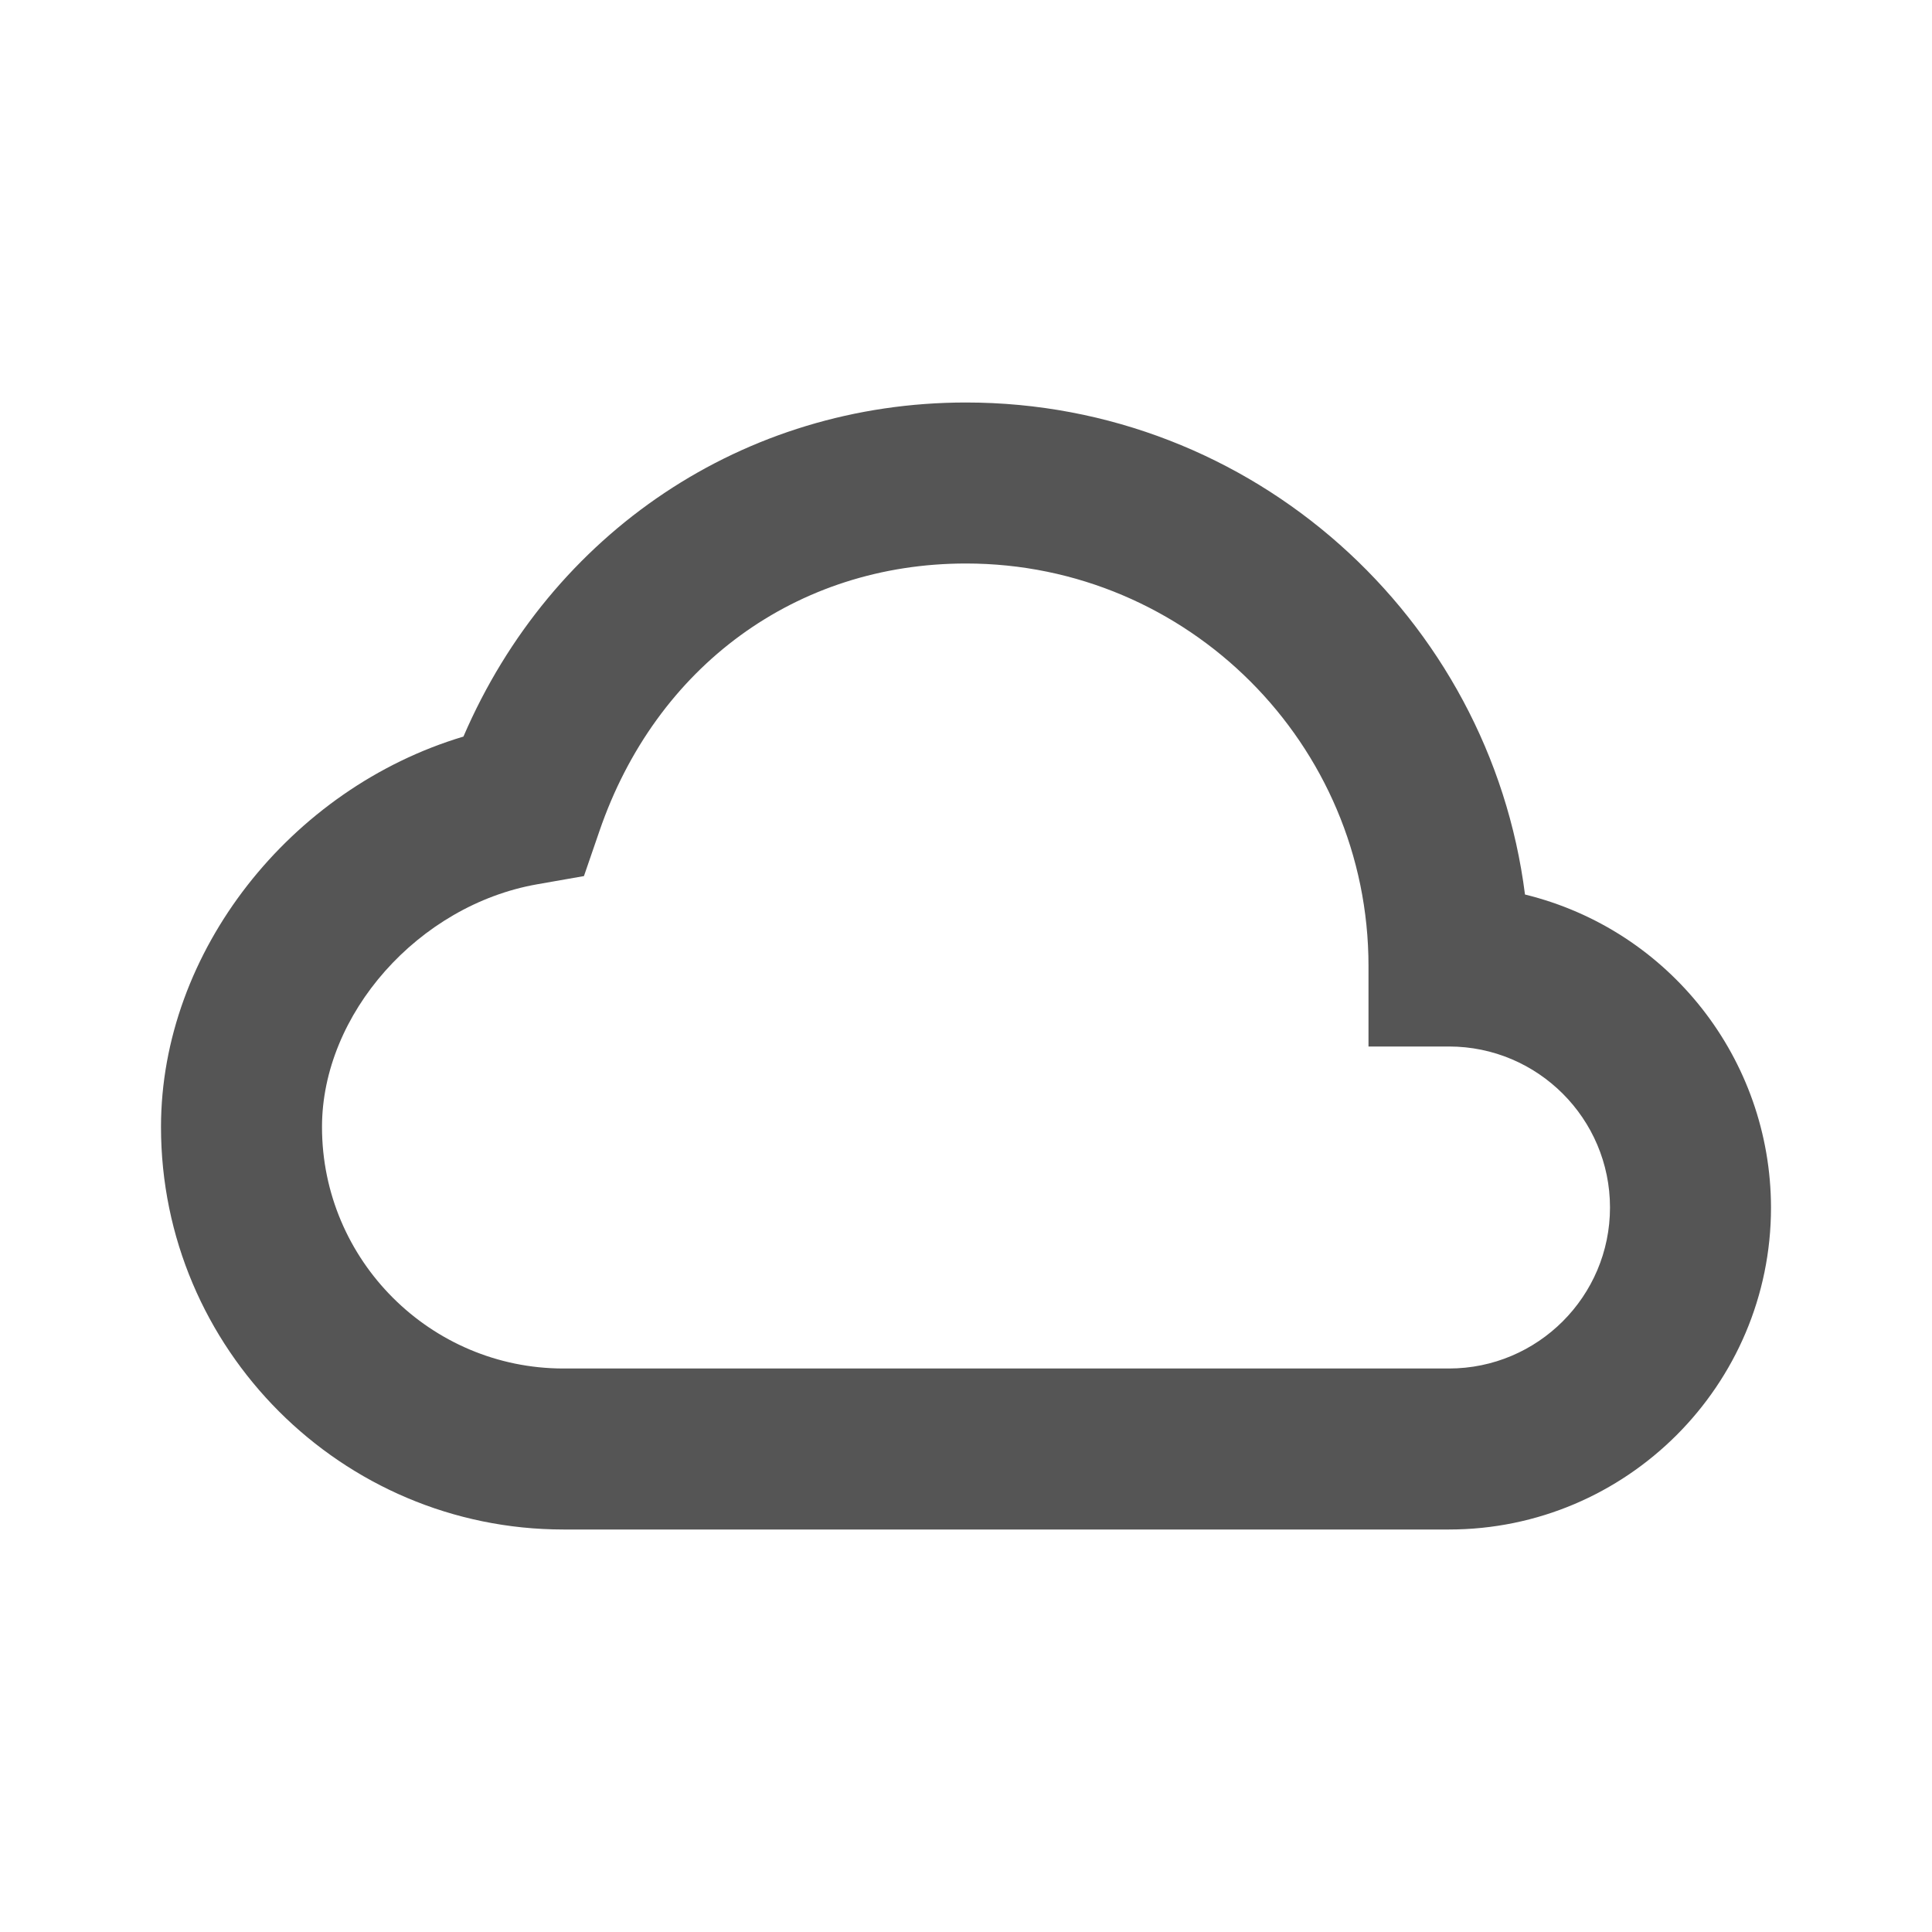
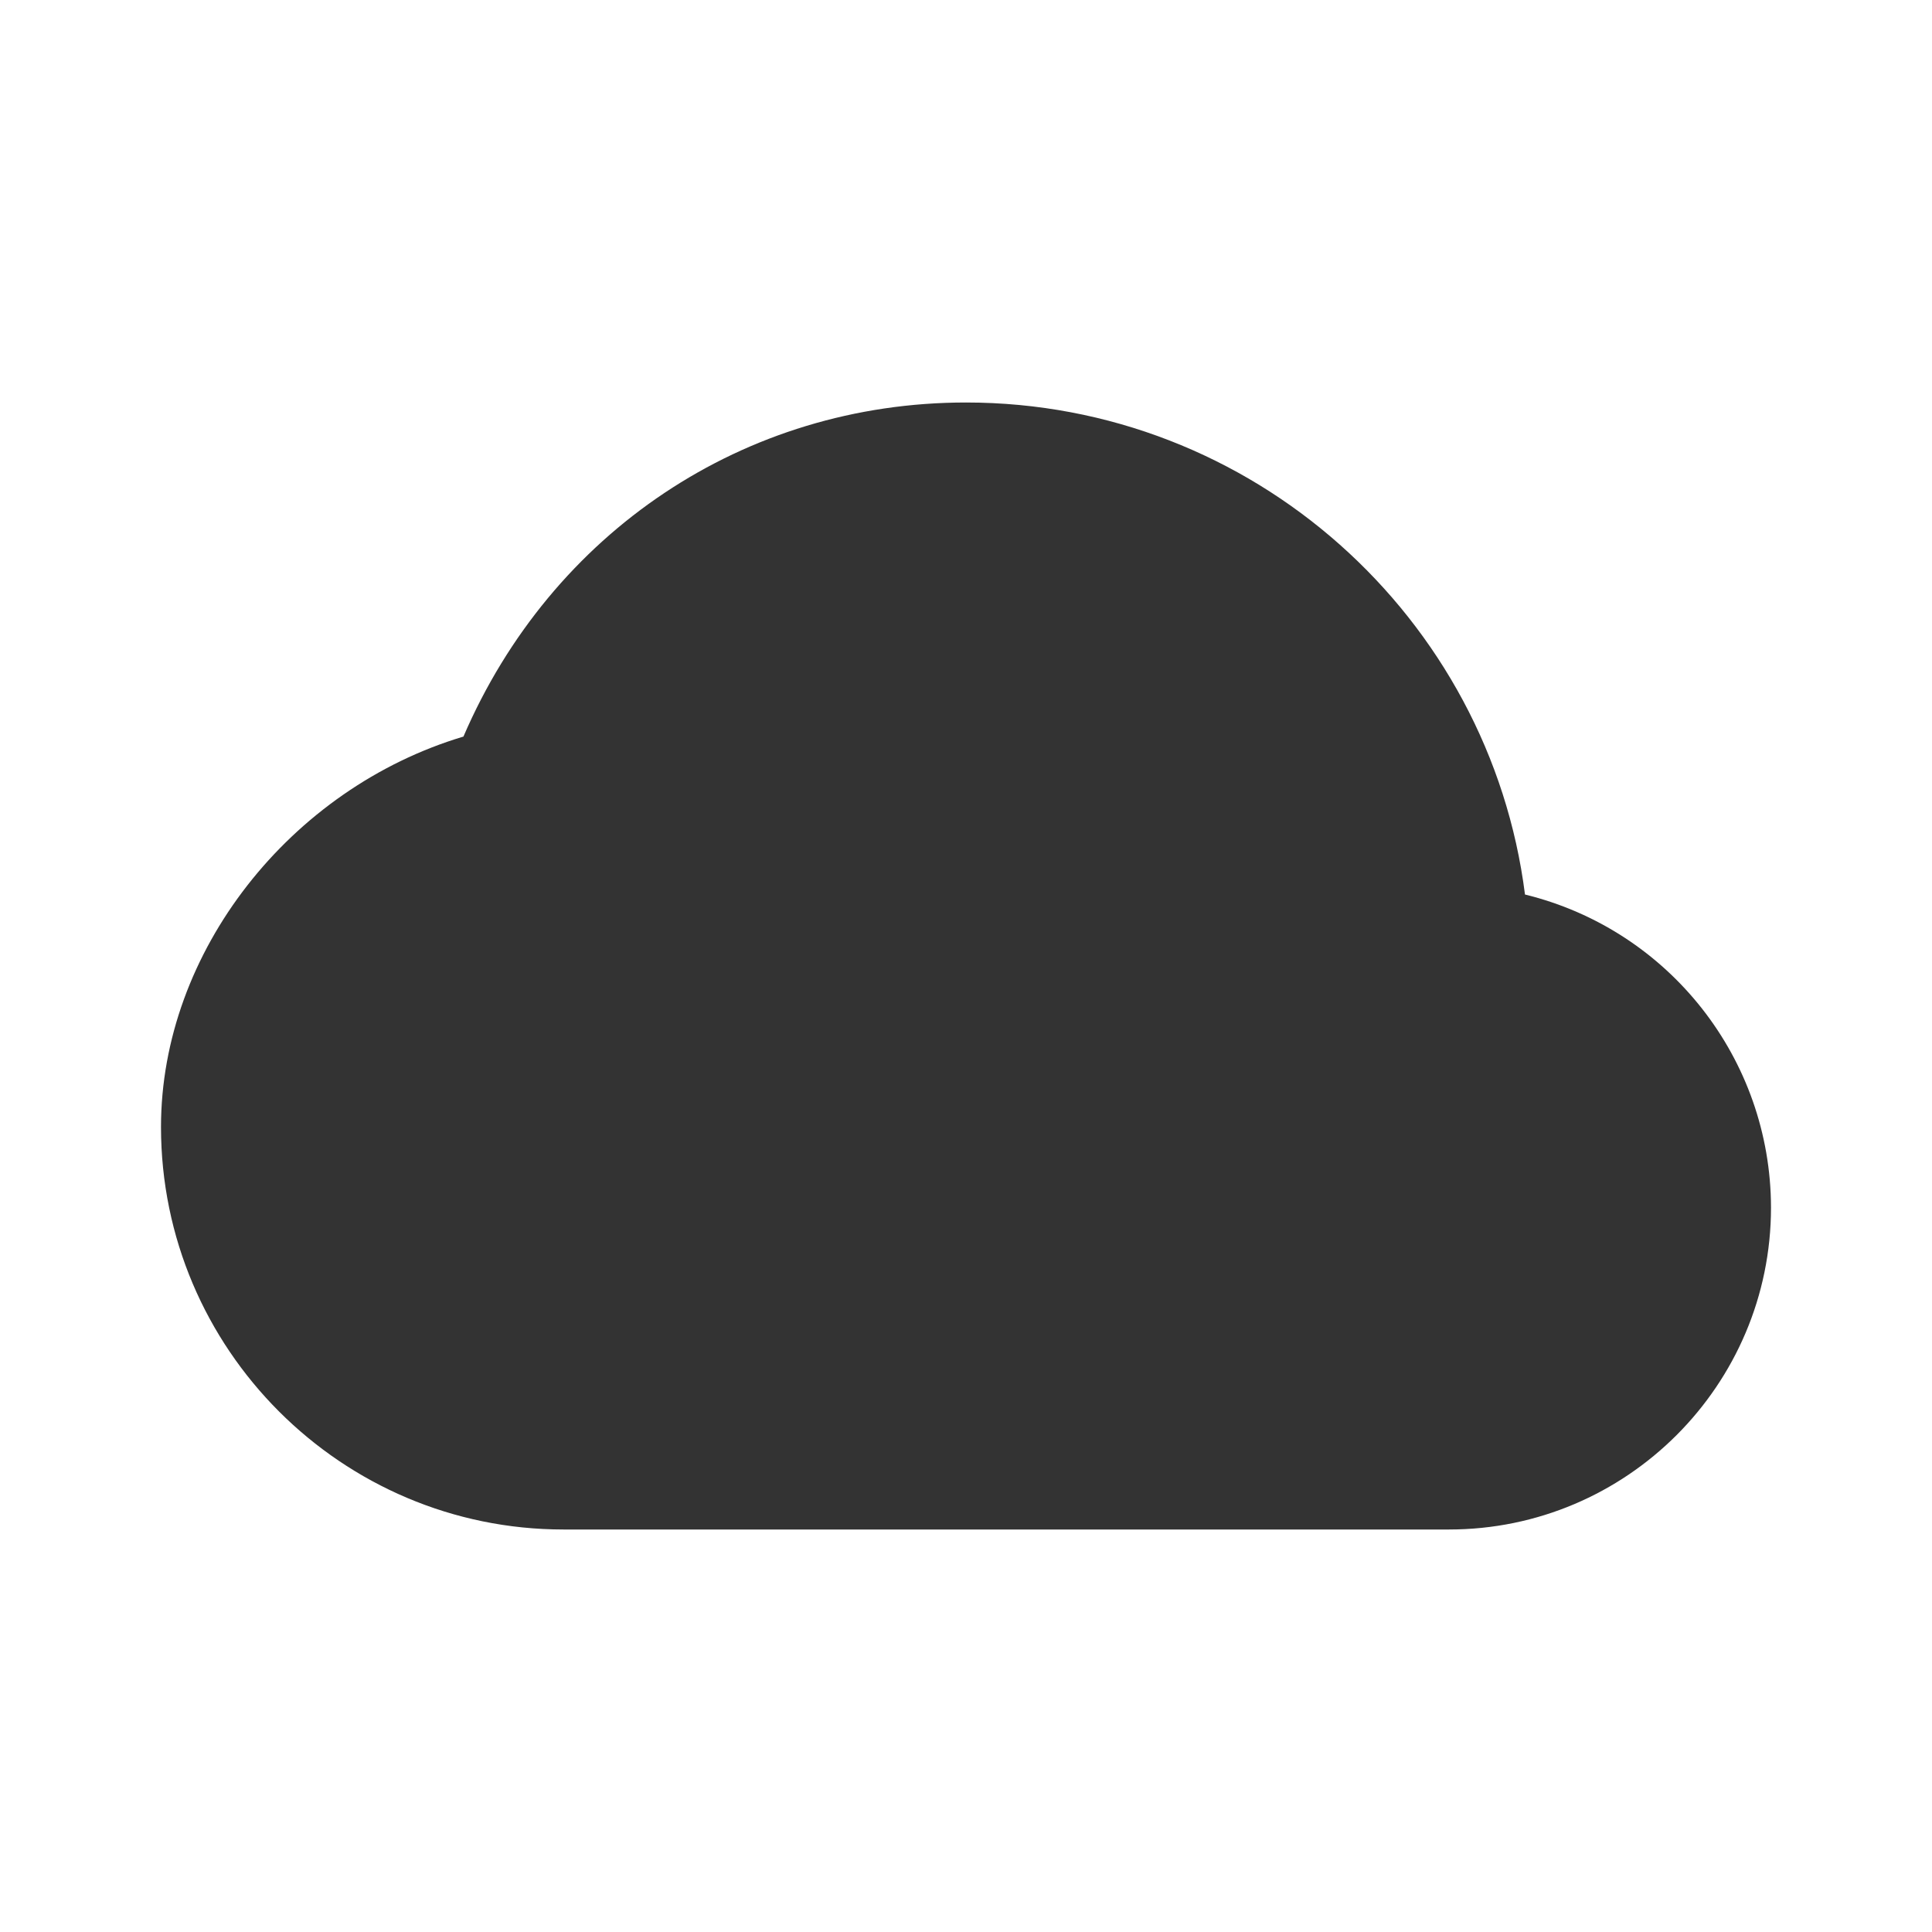
<svg xmlns="http://www.w3.org/2000/svg" viewBox="0 0 24 24">
-   <path d="M18.944 11.112C18.507 7.67 15.56 5 12 5 9.244 5 6.85 6.611 5.757 9.15 3.609 9.792 2 11.82 2 14c0 2.757 2.243 5 5 5h11c2.206 0 4-1.794 4-4a4.01 4.01 0 0 0-3.056-3.888zM18 17H7c-1.654 0-3-1.346-3-3 0-1.404 1.199-2.756 2.673-3.015l.581-.102.192-.558C8.149 8.274 9.895 7 12 7c2.757 0 5 2.243 5 5v1h1c1.103 0 2 .897 2 2s-.897 2-2 2z" fill="#555555" />
+   <path d="M18.944 11.112C18.507 7.67 15.56 5 12 5 9.244 5 6.85 6.611 5.757 9.15 3.609 9.792 2 11.82 2 14c0 2.757 2.243 5 5 5h11c2.206 0 4-1.794 4-4a4.01 4.01 0 0 0-3.056-3.888z" fill="#333333" />
</svg>
